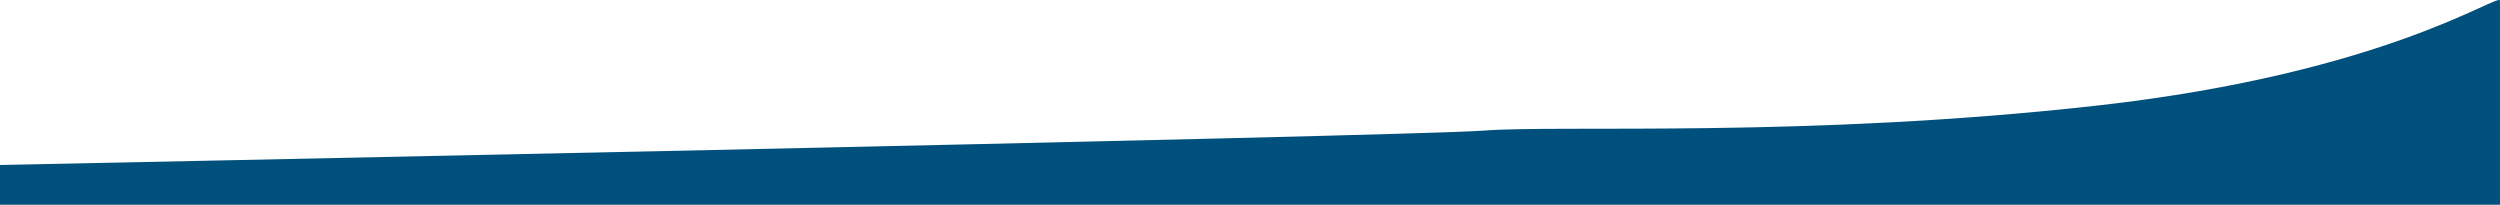
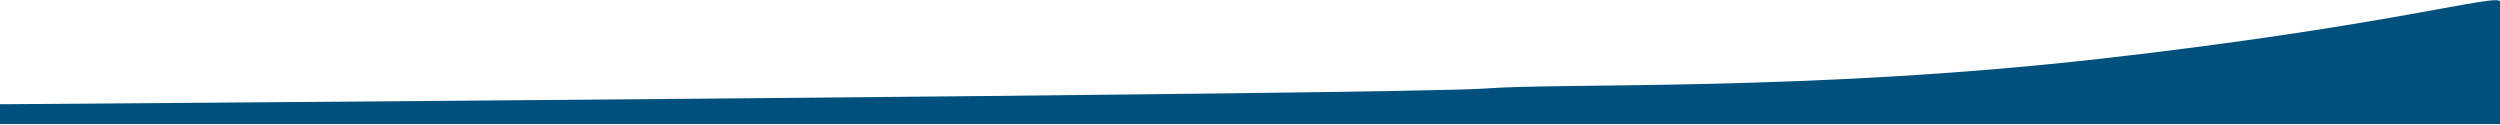
- <svg xmlns="http://www.w3.org/2000/svg" width="1441" height="118" viewBox="0 0 1441 118" fill="none">
-   <path d="M0 95.087C0 95.087 811.351 78.664 855.289 75.273C899.227 71.882 1042.02 79.631 1209.29 60.794C1376.55 41.956 1441 -4.896 1441 0.417C1441 5.73 1441 118 1441 118H0V95.087Z" fill="#00507D" />
+ <svg xmlns="http://www.w3.org/2000/svg" width="1441" height="72" viewBox="0 0 1441 72" fill="none">
+   <path d="M0 60.087C0 60.087 812.562 54.391 856.5 51C900.438 47.609 1042.24 52.837 1209.5 34C1376.76 15.163 1441 -4.313 1441 1C1441 6.313 1441 71.5 1441 71.5H0V60.087Z" fill="#00507D" />
</svg>
